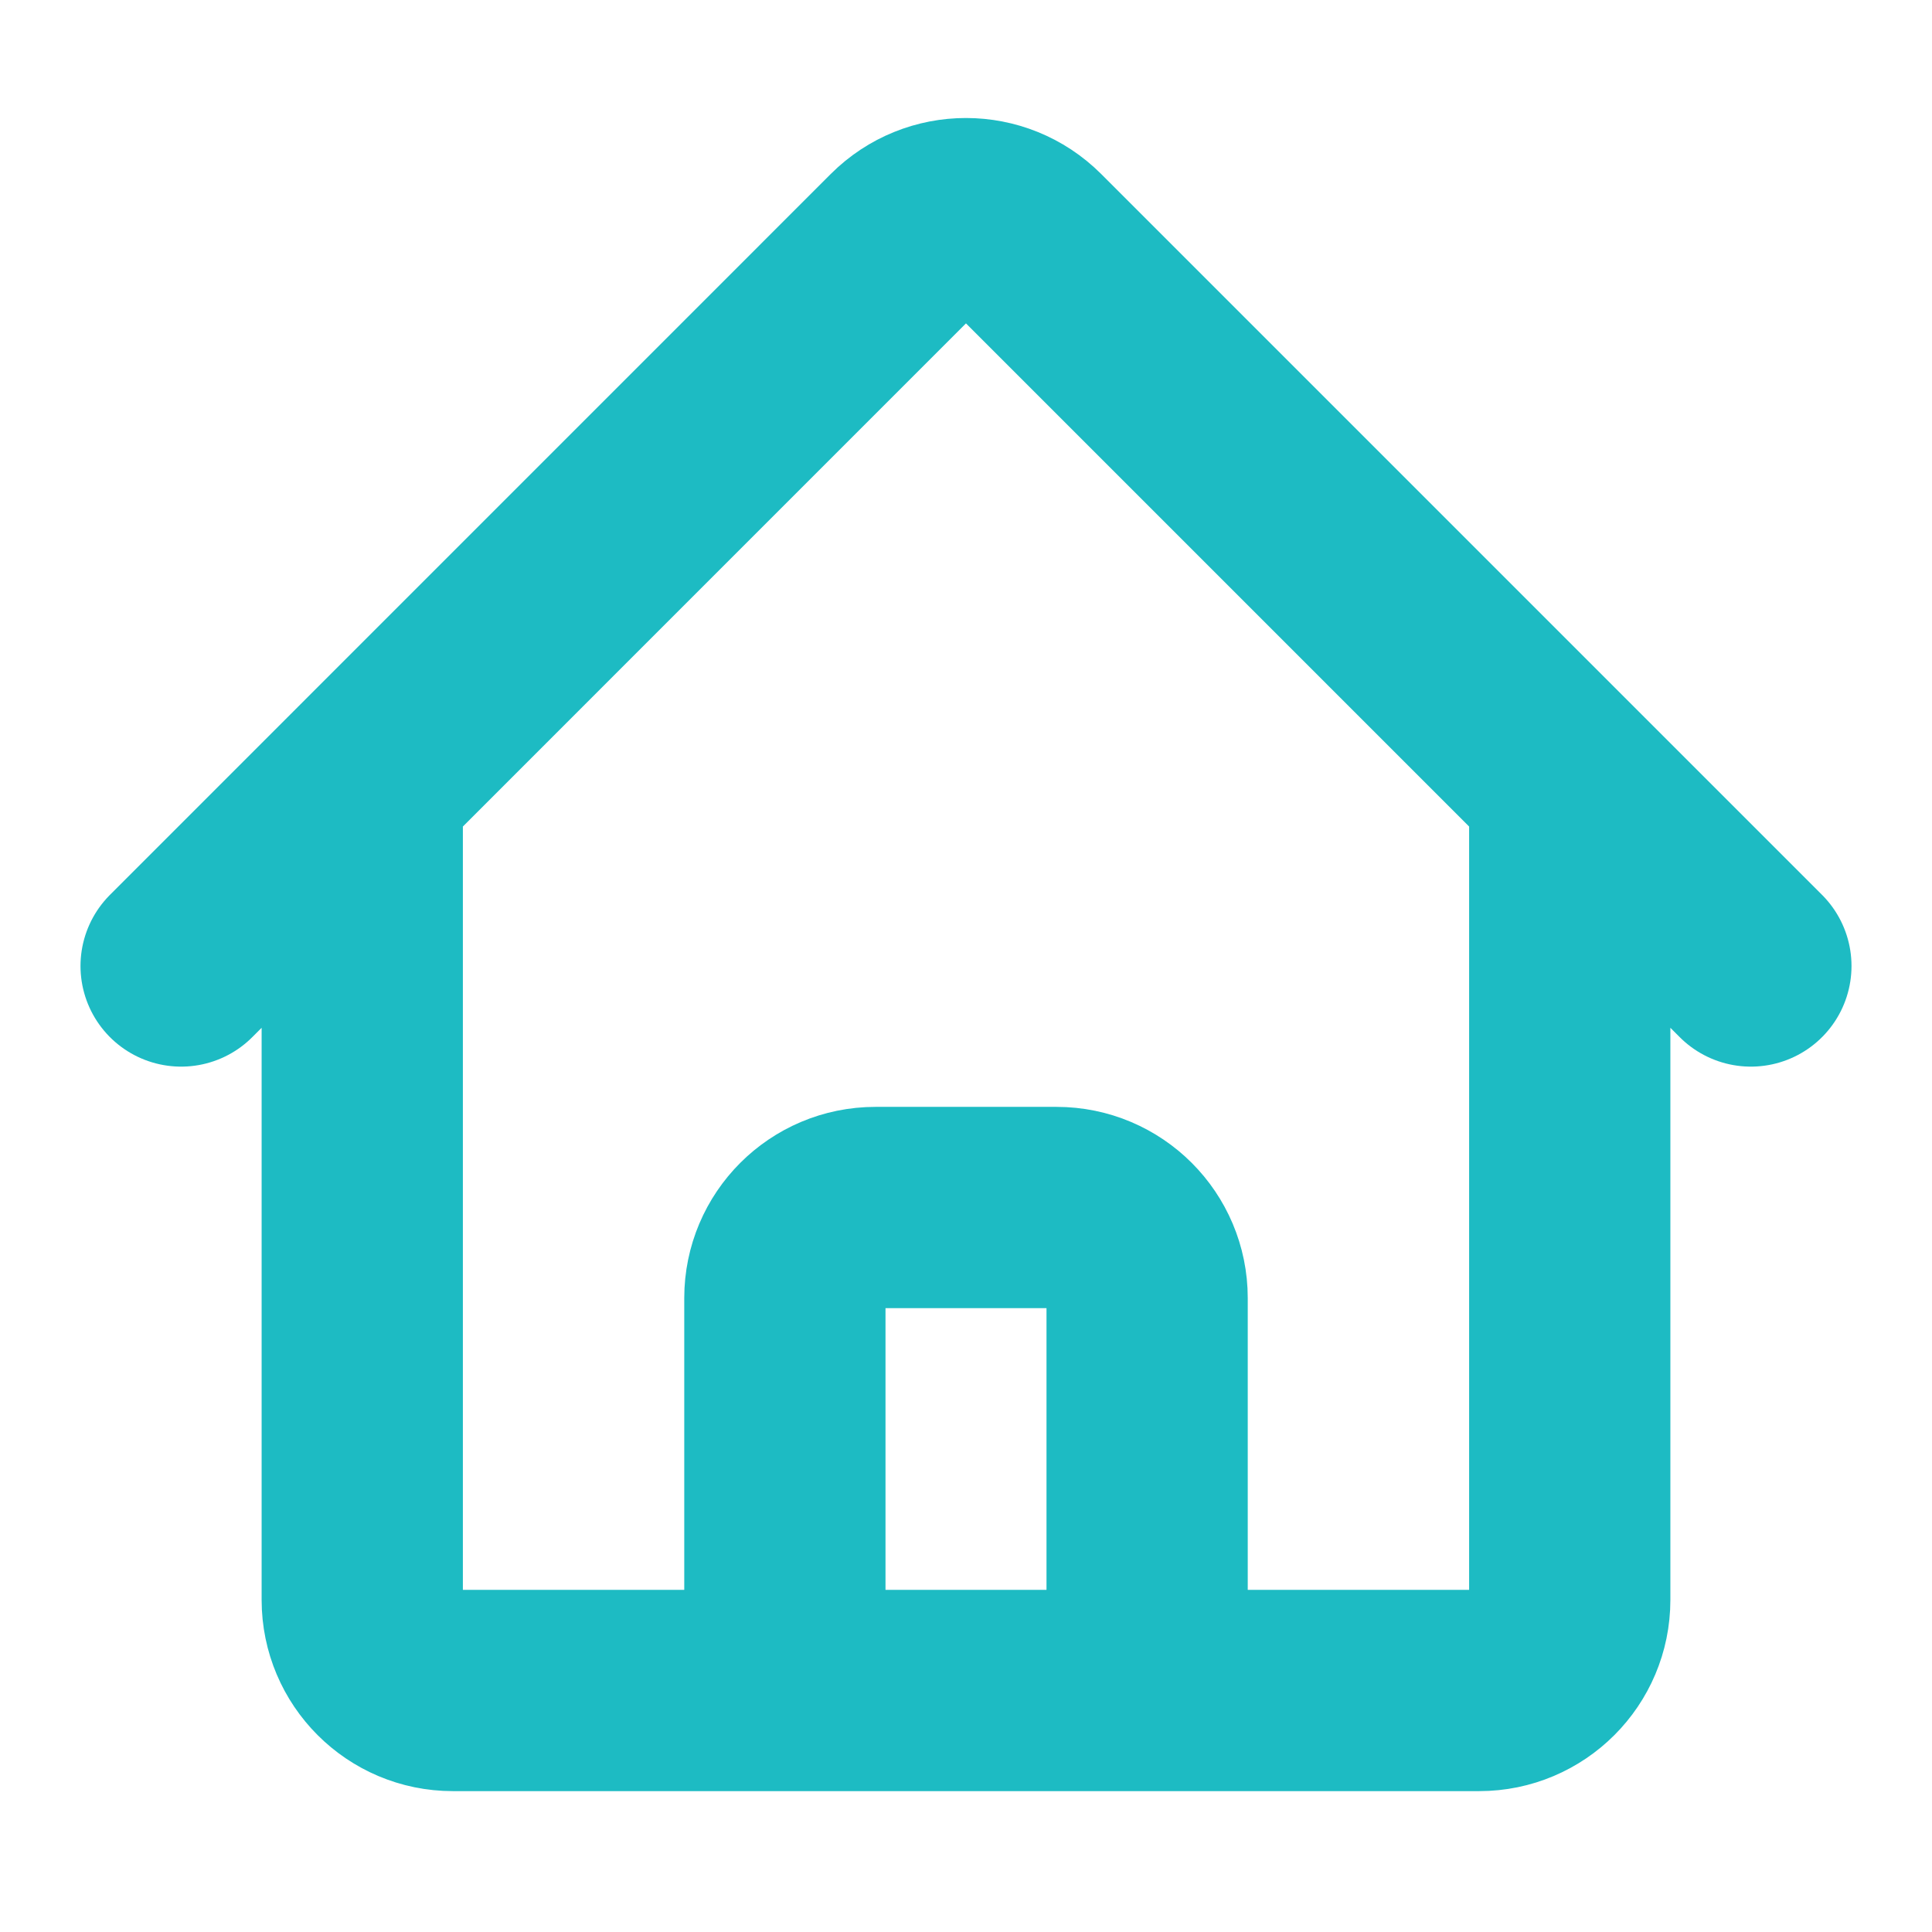
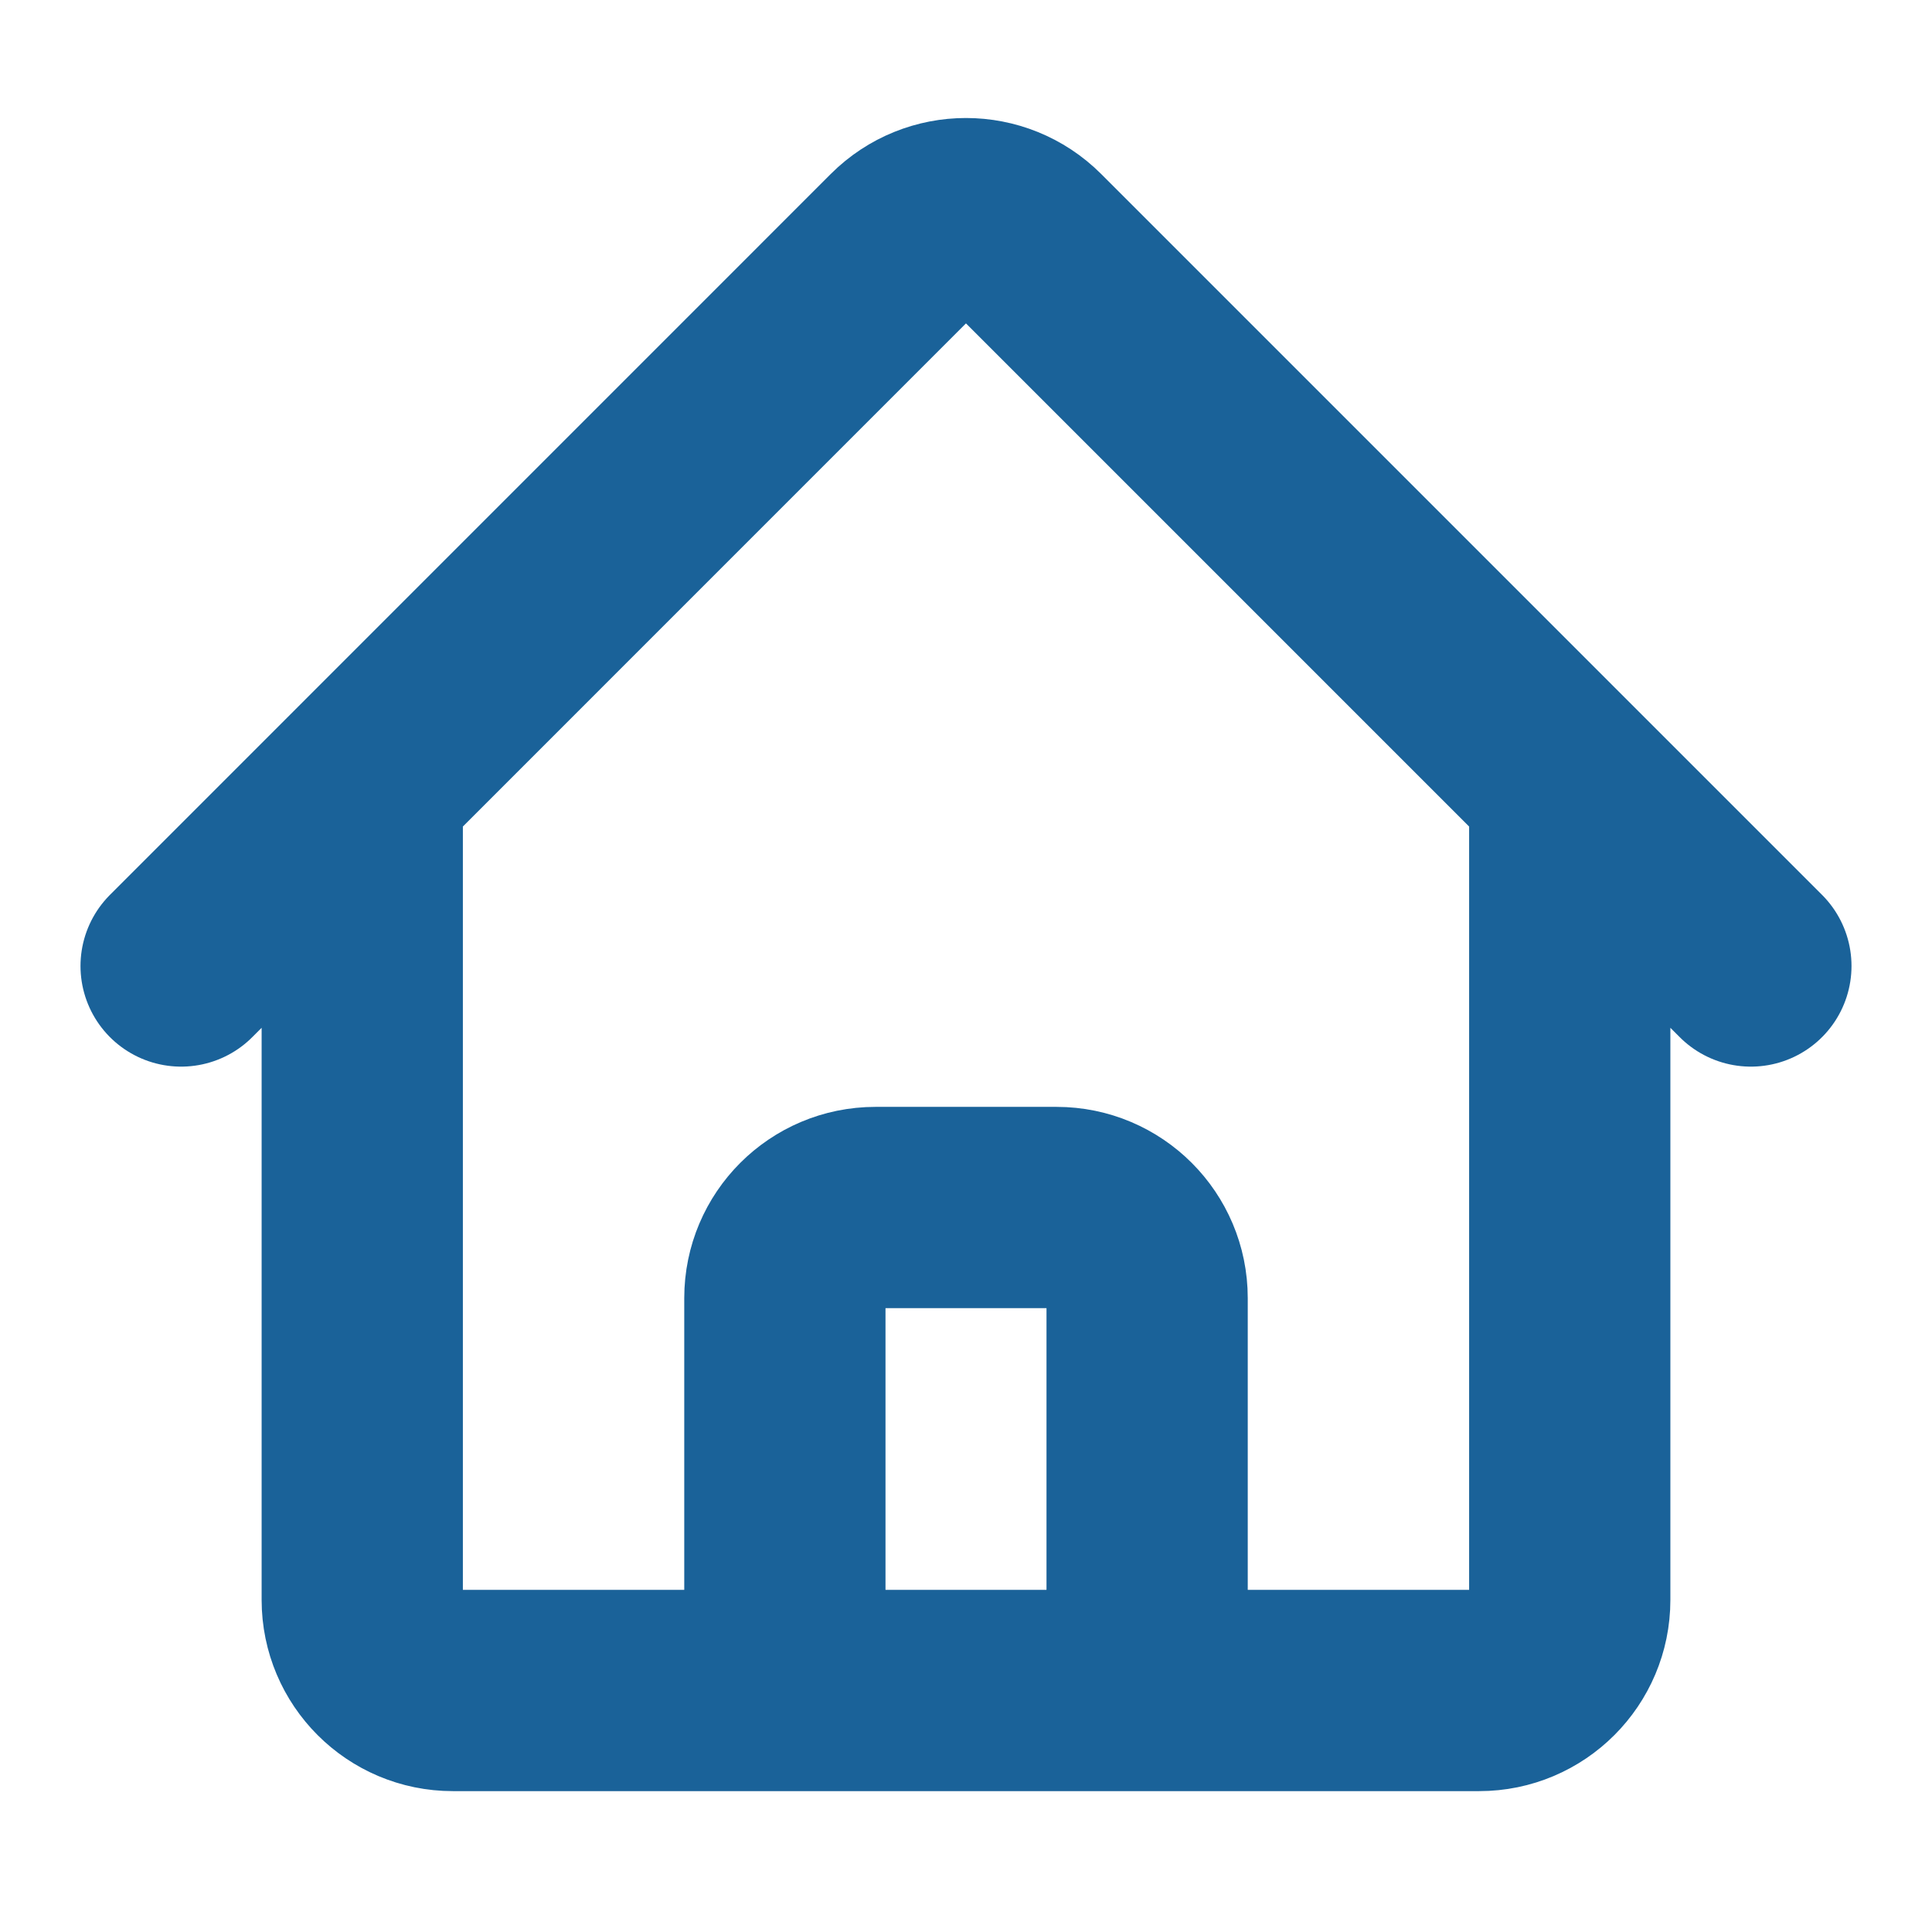
<svg xmlns="http://www.w3.org/2000/svg" width="24" height="24" fill="none">
-   <path stroke="#1DBBC3" stroke-linecap="round" stroke-linejoin="round" stroke-width="2.5" d="m2.25 12 8.954-8.955a1.126 1.126 0 0 1 1.591 0L21.75 12M4.5 9.75v10.125c0 .621.504 1.125 1.125 1.125H9.75v-4.875c0-.621.504-1.125 1.125-1.125h2.25c.621 0 1.125.504 1.125 1.125V21h4.125c.621 0 1.125-.504 1.125-1.125V9.75M8.25 21h8.25" />
+   <path stroke="#1a6299" stroke-linecap="round" stroke-linejoin="round" stroke-width="2.5" d="m2.25 12 8.954-8.955a1.126 1.126 0 0 1 1.591 0L21.75 12M4.5 9.75v10.125c0 .621.504 1.125 1.125 1.125H9.75v-4.875c0-.621.504-1.125 1.125-1.125h2.25c.621 0 1.125.504 1.125 1.125V21h4.125c.621 0 1.125-.504 1.125-1.125V9.75M8.25 21h8.25" />
</svg>
